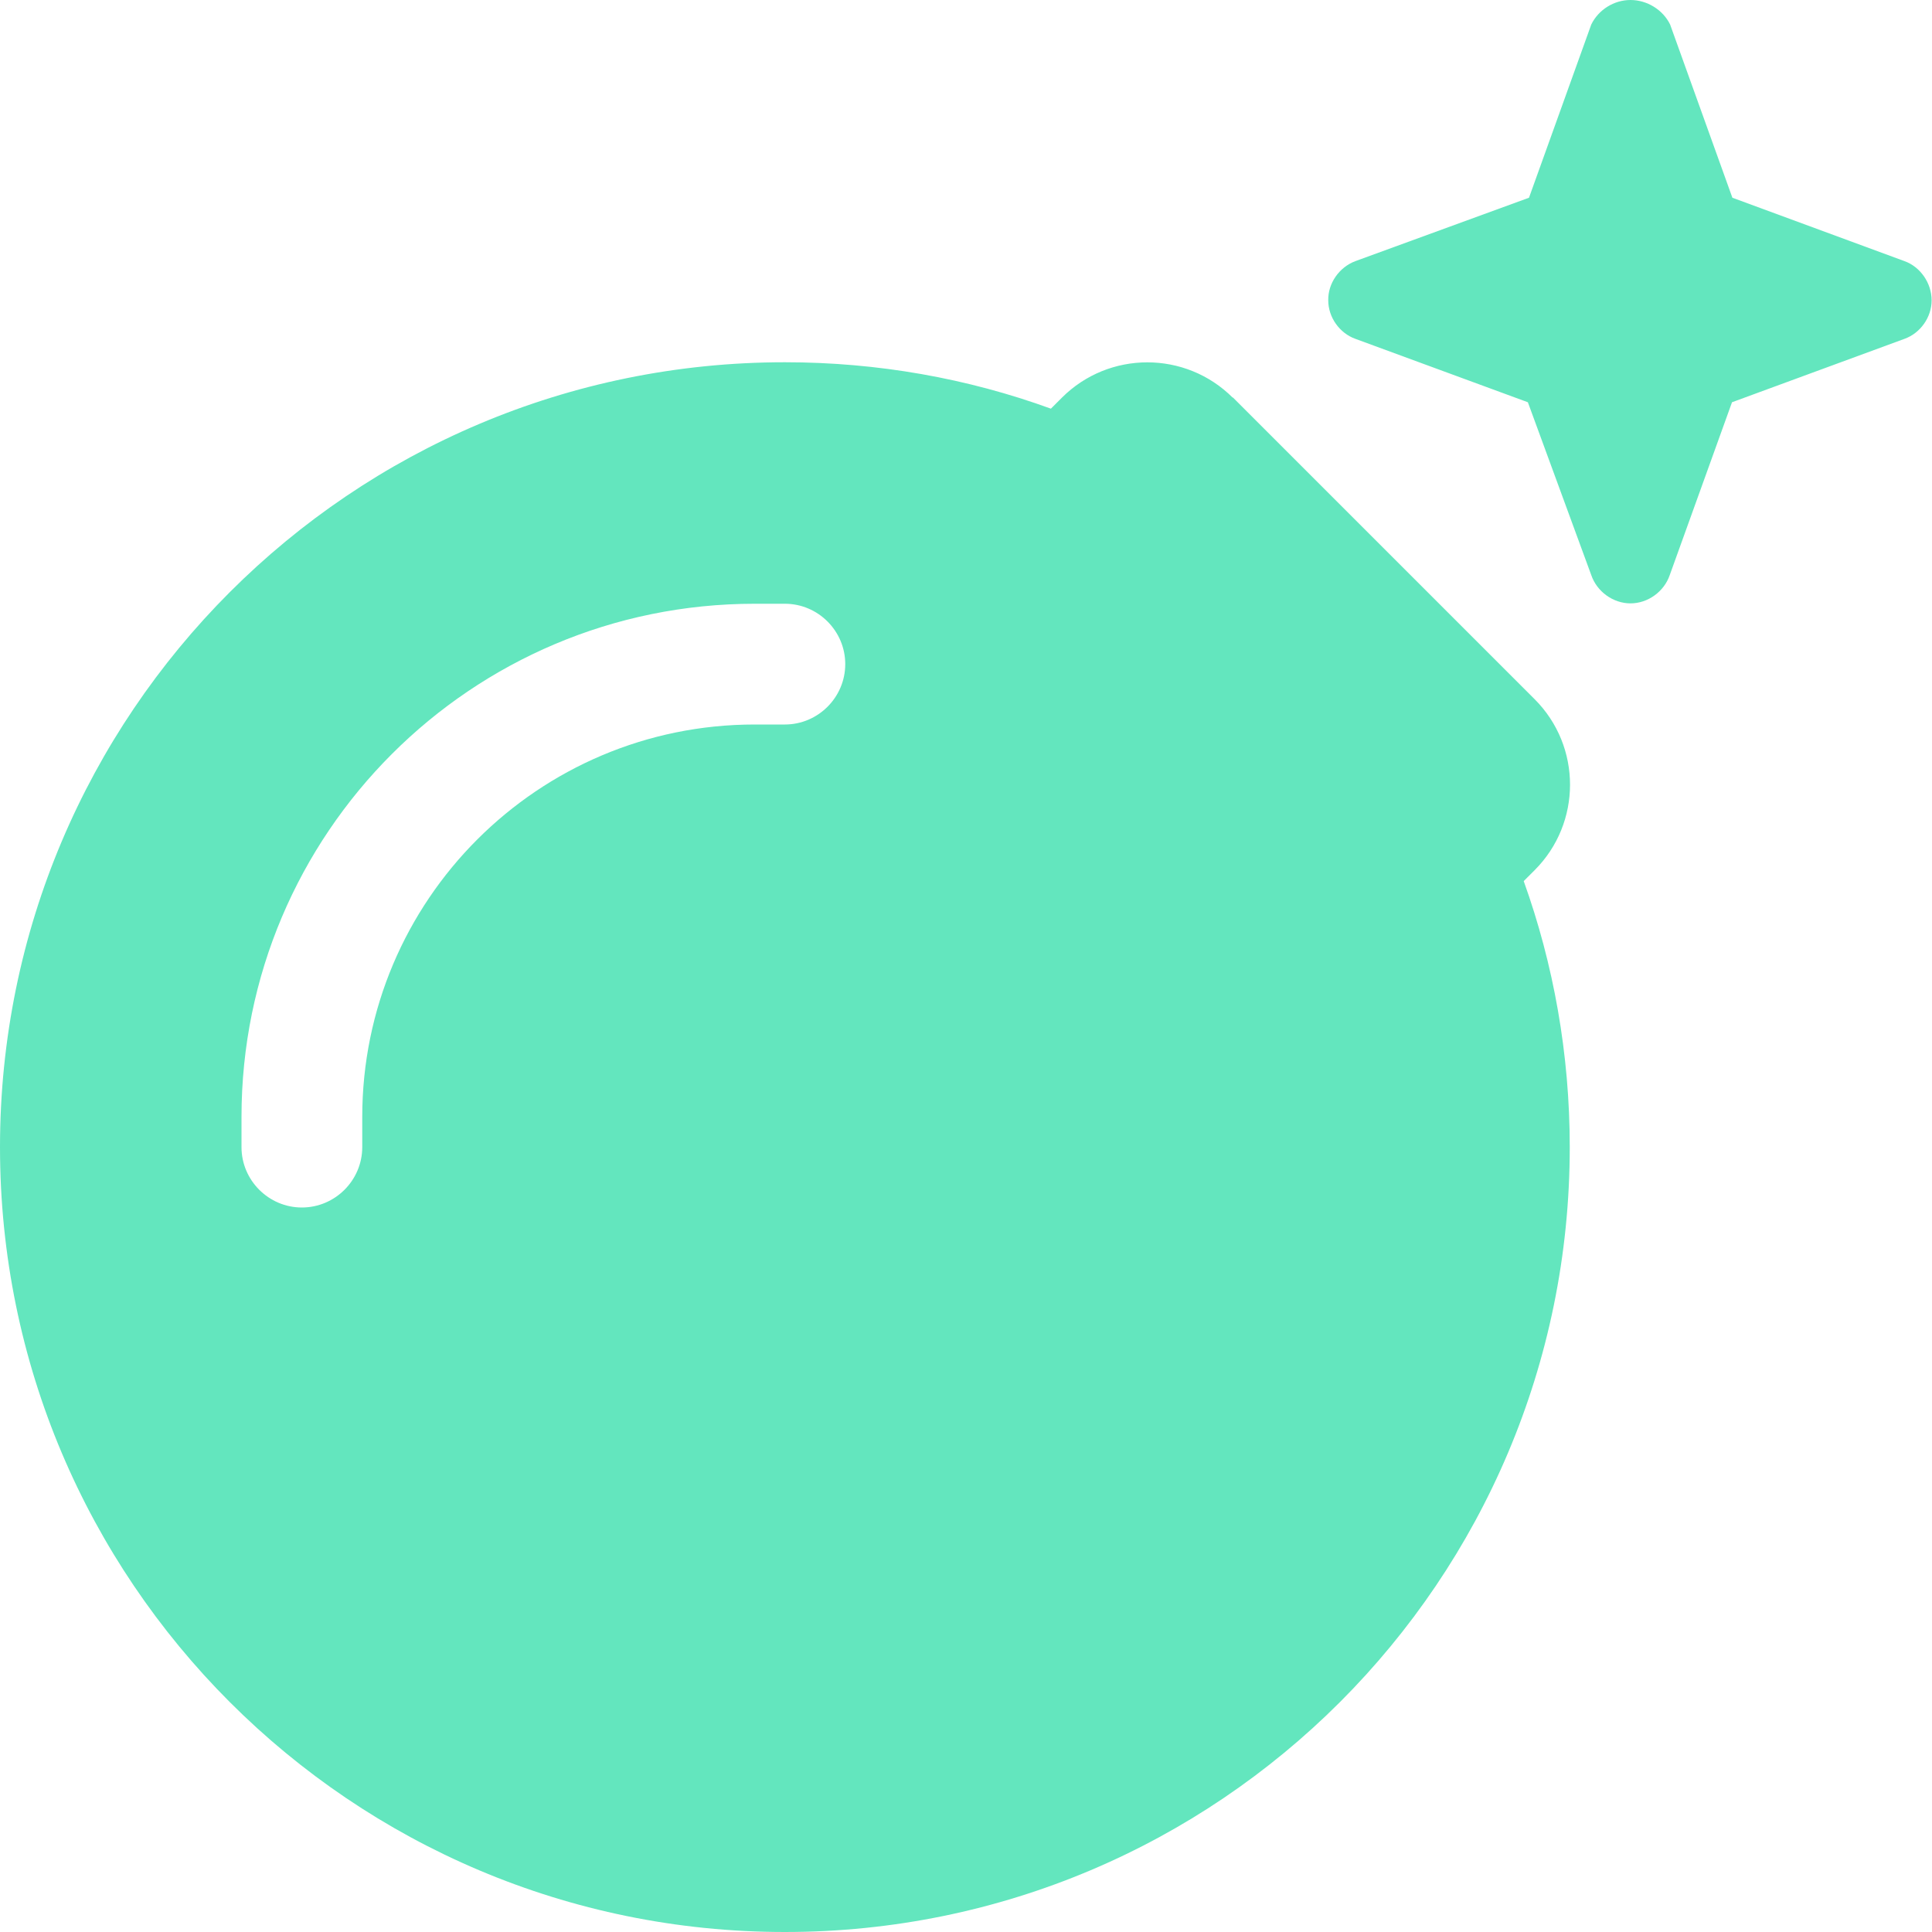
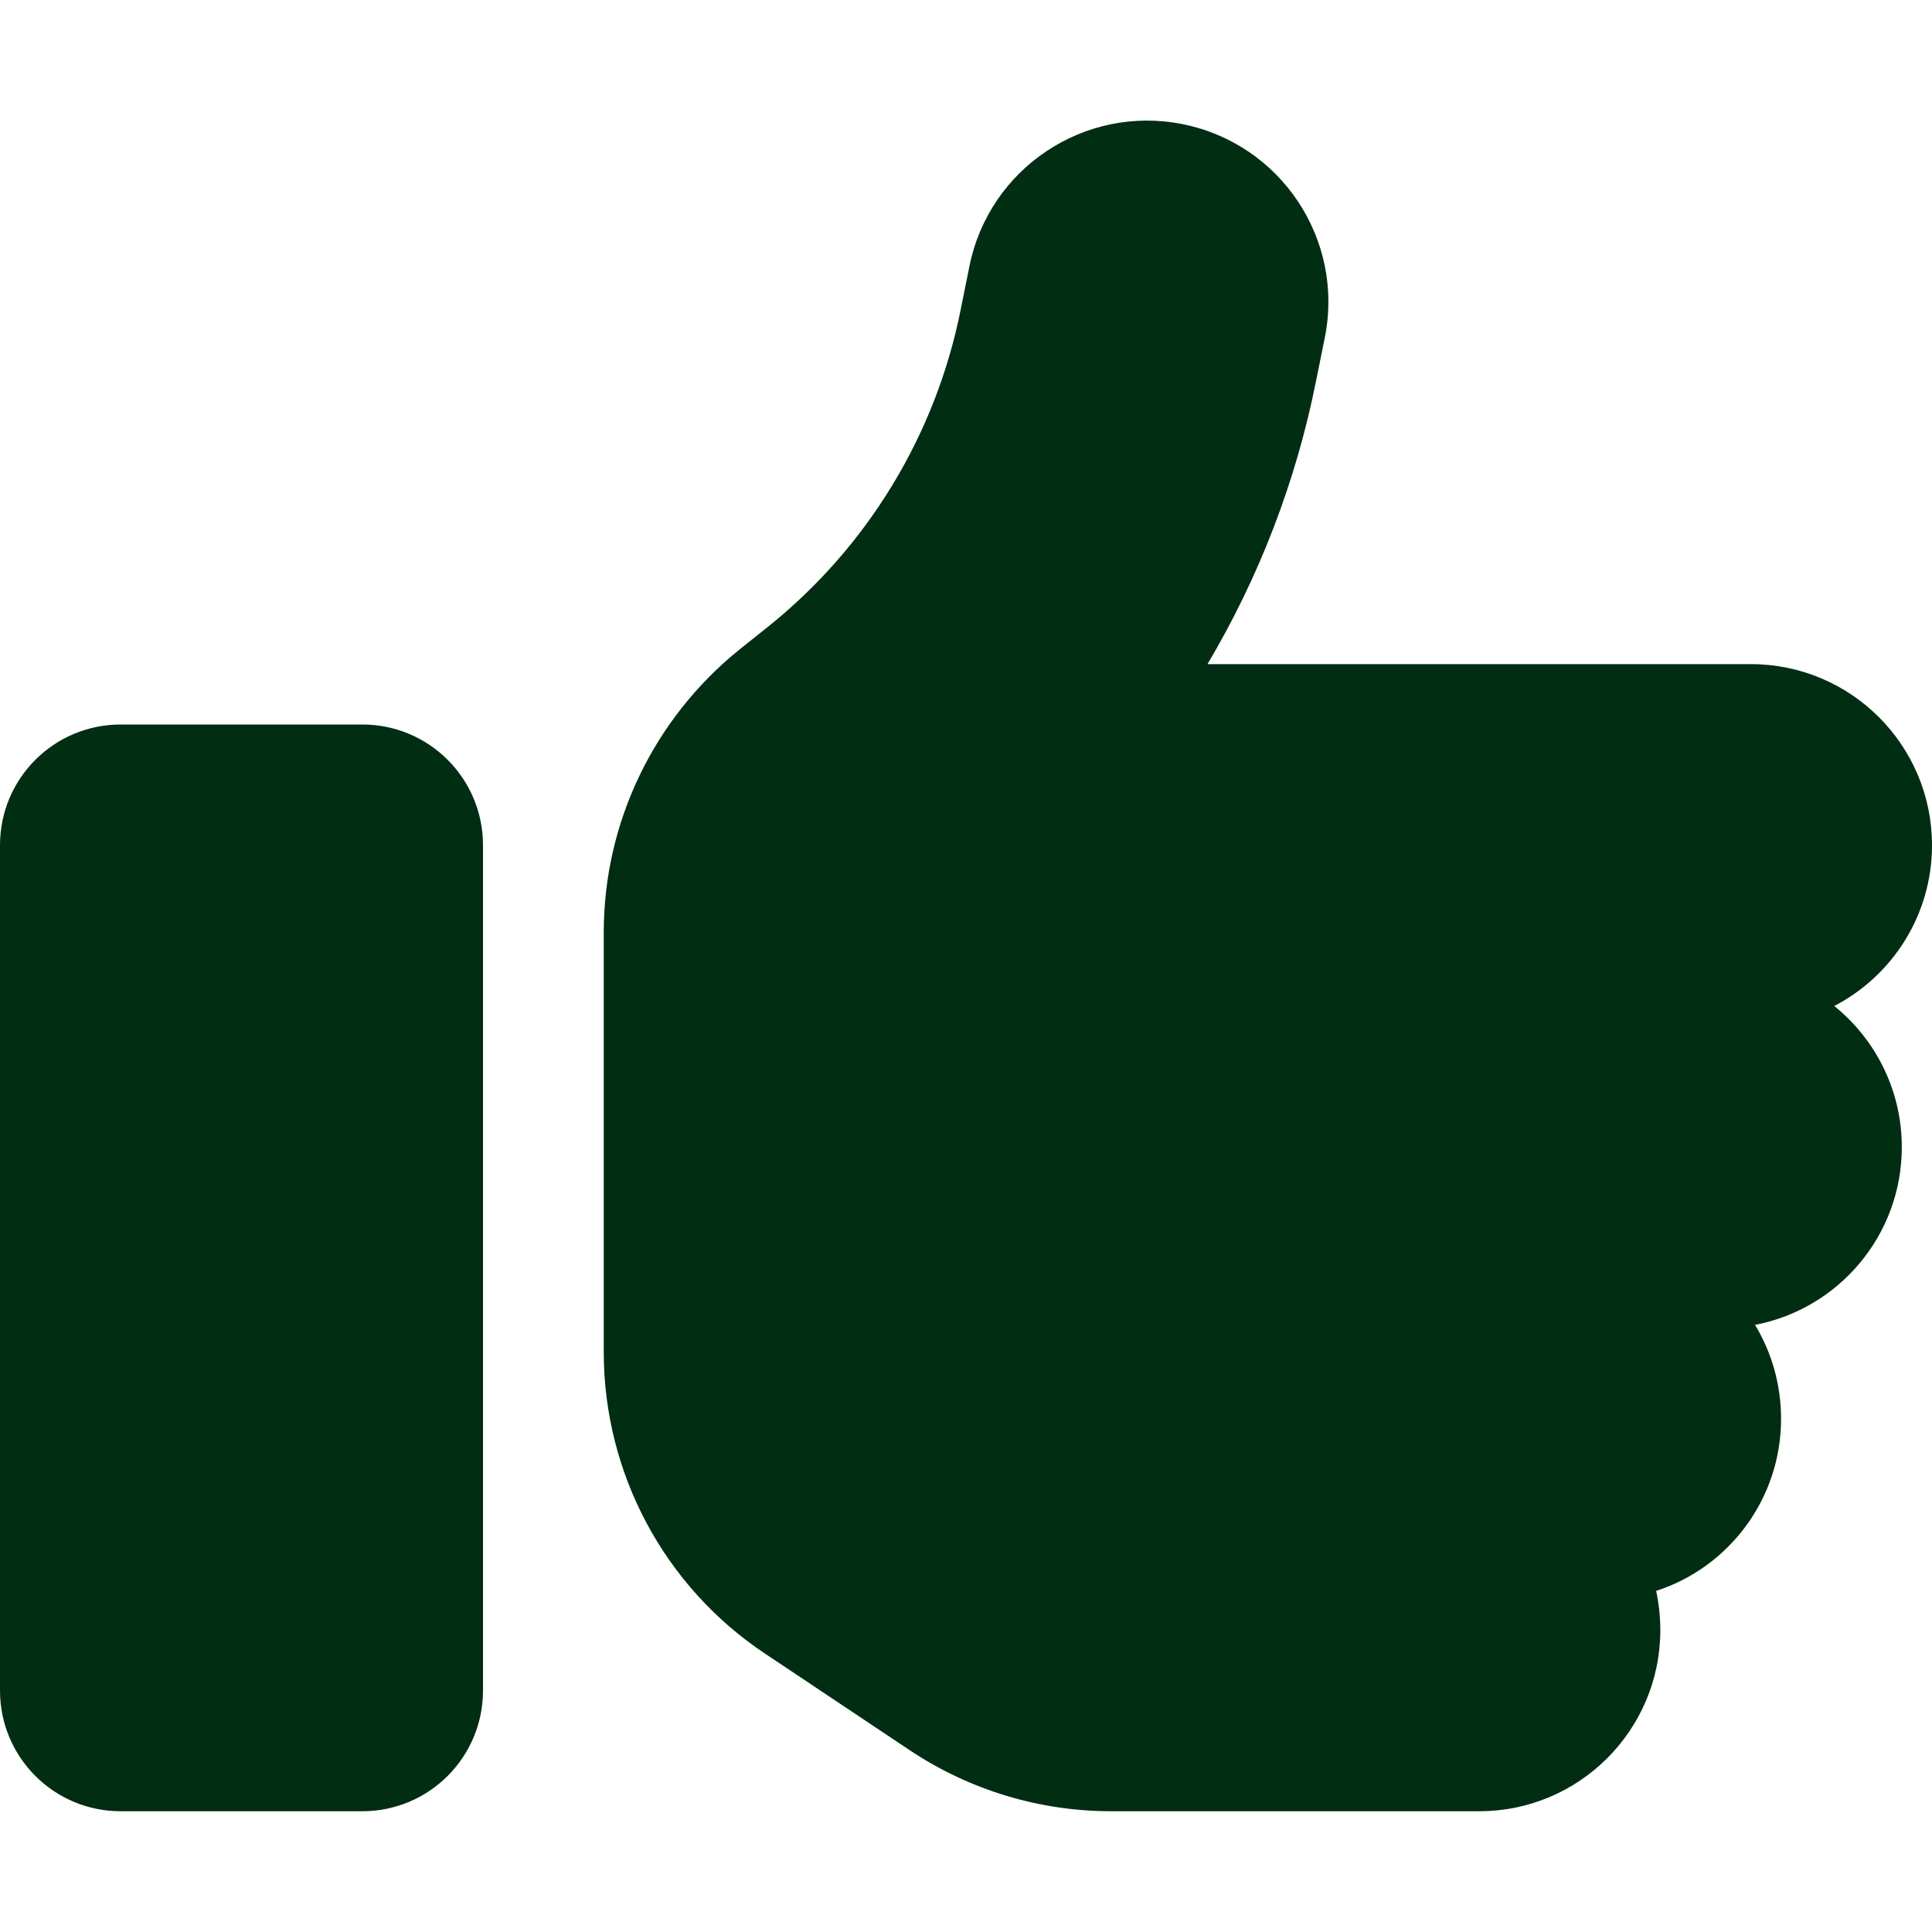
<svg xmlns="http://www.w3.org/2000/svg" viewBox="0 0 512 512">
-   <path fill="#63E6BE" d="M459.1 52.4L442.6 6.5C440.7 2.6 436.5 0 432.1 0s-8.5 2.6-10.4 6.5L405.2 52.4l-46 16.8c-4.3 1.6-7.3 5.9-7.2 10.4c0 4.5 3 8.7 7.2 10.2l45.7 16.8 16.8 45.8c1.5 4.4 5.8 7.5 10.4 7.5s8.9-3.1 10.4-7.5l16.5-45.8 45.7-16.8c4.2-1.5 7.2-5.7 7.2-10.2c0-4.6-3-8.9-7.2-10.4L459.1 52.4zm-132.4 53c-12.5-12.5-32.8-12.5-45.3 0l-2.9 2.9C256.5 100.3 232.7 96 208 96C93.1 96 0 189.1 0 304S93.1 512 208 512s208-93.1 208-208c0-24.7-4.3-48.5-12.2-70.5l2.9-2.9c12.5-12.5 12.5-32.8 0-45.3l-80-80zM200 192c-57.4 0-104 46.6-104 104l0 8c0 8.8-7.2 16-16 16s-16-7.2-16-16l0-8c0-75.1 60.9-136 136-136l8 0c8.8 0 16 7.2 16 16s-7.2 16-16 16l-8 0z" />
+   <path fill="#012d12" d="M313.4 32.9c26 5.2 42.9 30.5 37.7 56.5l-2.3 11.4c-5.3 26.7-15.1 52.1-28.8 75.2l144 0c26.5 0 48 21.5 48 48c0 18.5-10.5 34.6-25.9 42.6C497 275.4 504 288.9 504 304c0 23.4-16.8 42.9-38.9 47.1c4.4 7.3 6.9 15.8 6.9 24.9c0 21.3-13.9 39.4-33.1 45.6c.7 3.3 1.1 6.8 1.1 10.4c0 26.5-21.5 48-48 48l-97.5 0c-19 0-37.5-5.6-53.3-16.1l-38.5-25.7C176 420.4 160 390.4 160 358.3l0-38.3 0-48 0-24.9c0-29.2 13.3-56.7 36-75l7.4-5.9c26.5-21.2 44.6-51 51.2-84.2l2.3-11.4c5.2-26 30.5-42.9 56.5-37.7zM32 192l64 0c17.7 0 32 14.3 32 32l0 224c0 17.7-14.3 32-32 32l-64 0c-17.7 0-32-14.3-32-32L0 224c0-17.7 14.3-32 32-32z" />
</svg>
